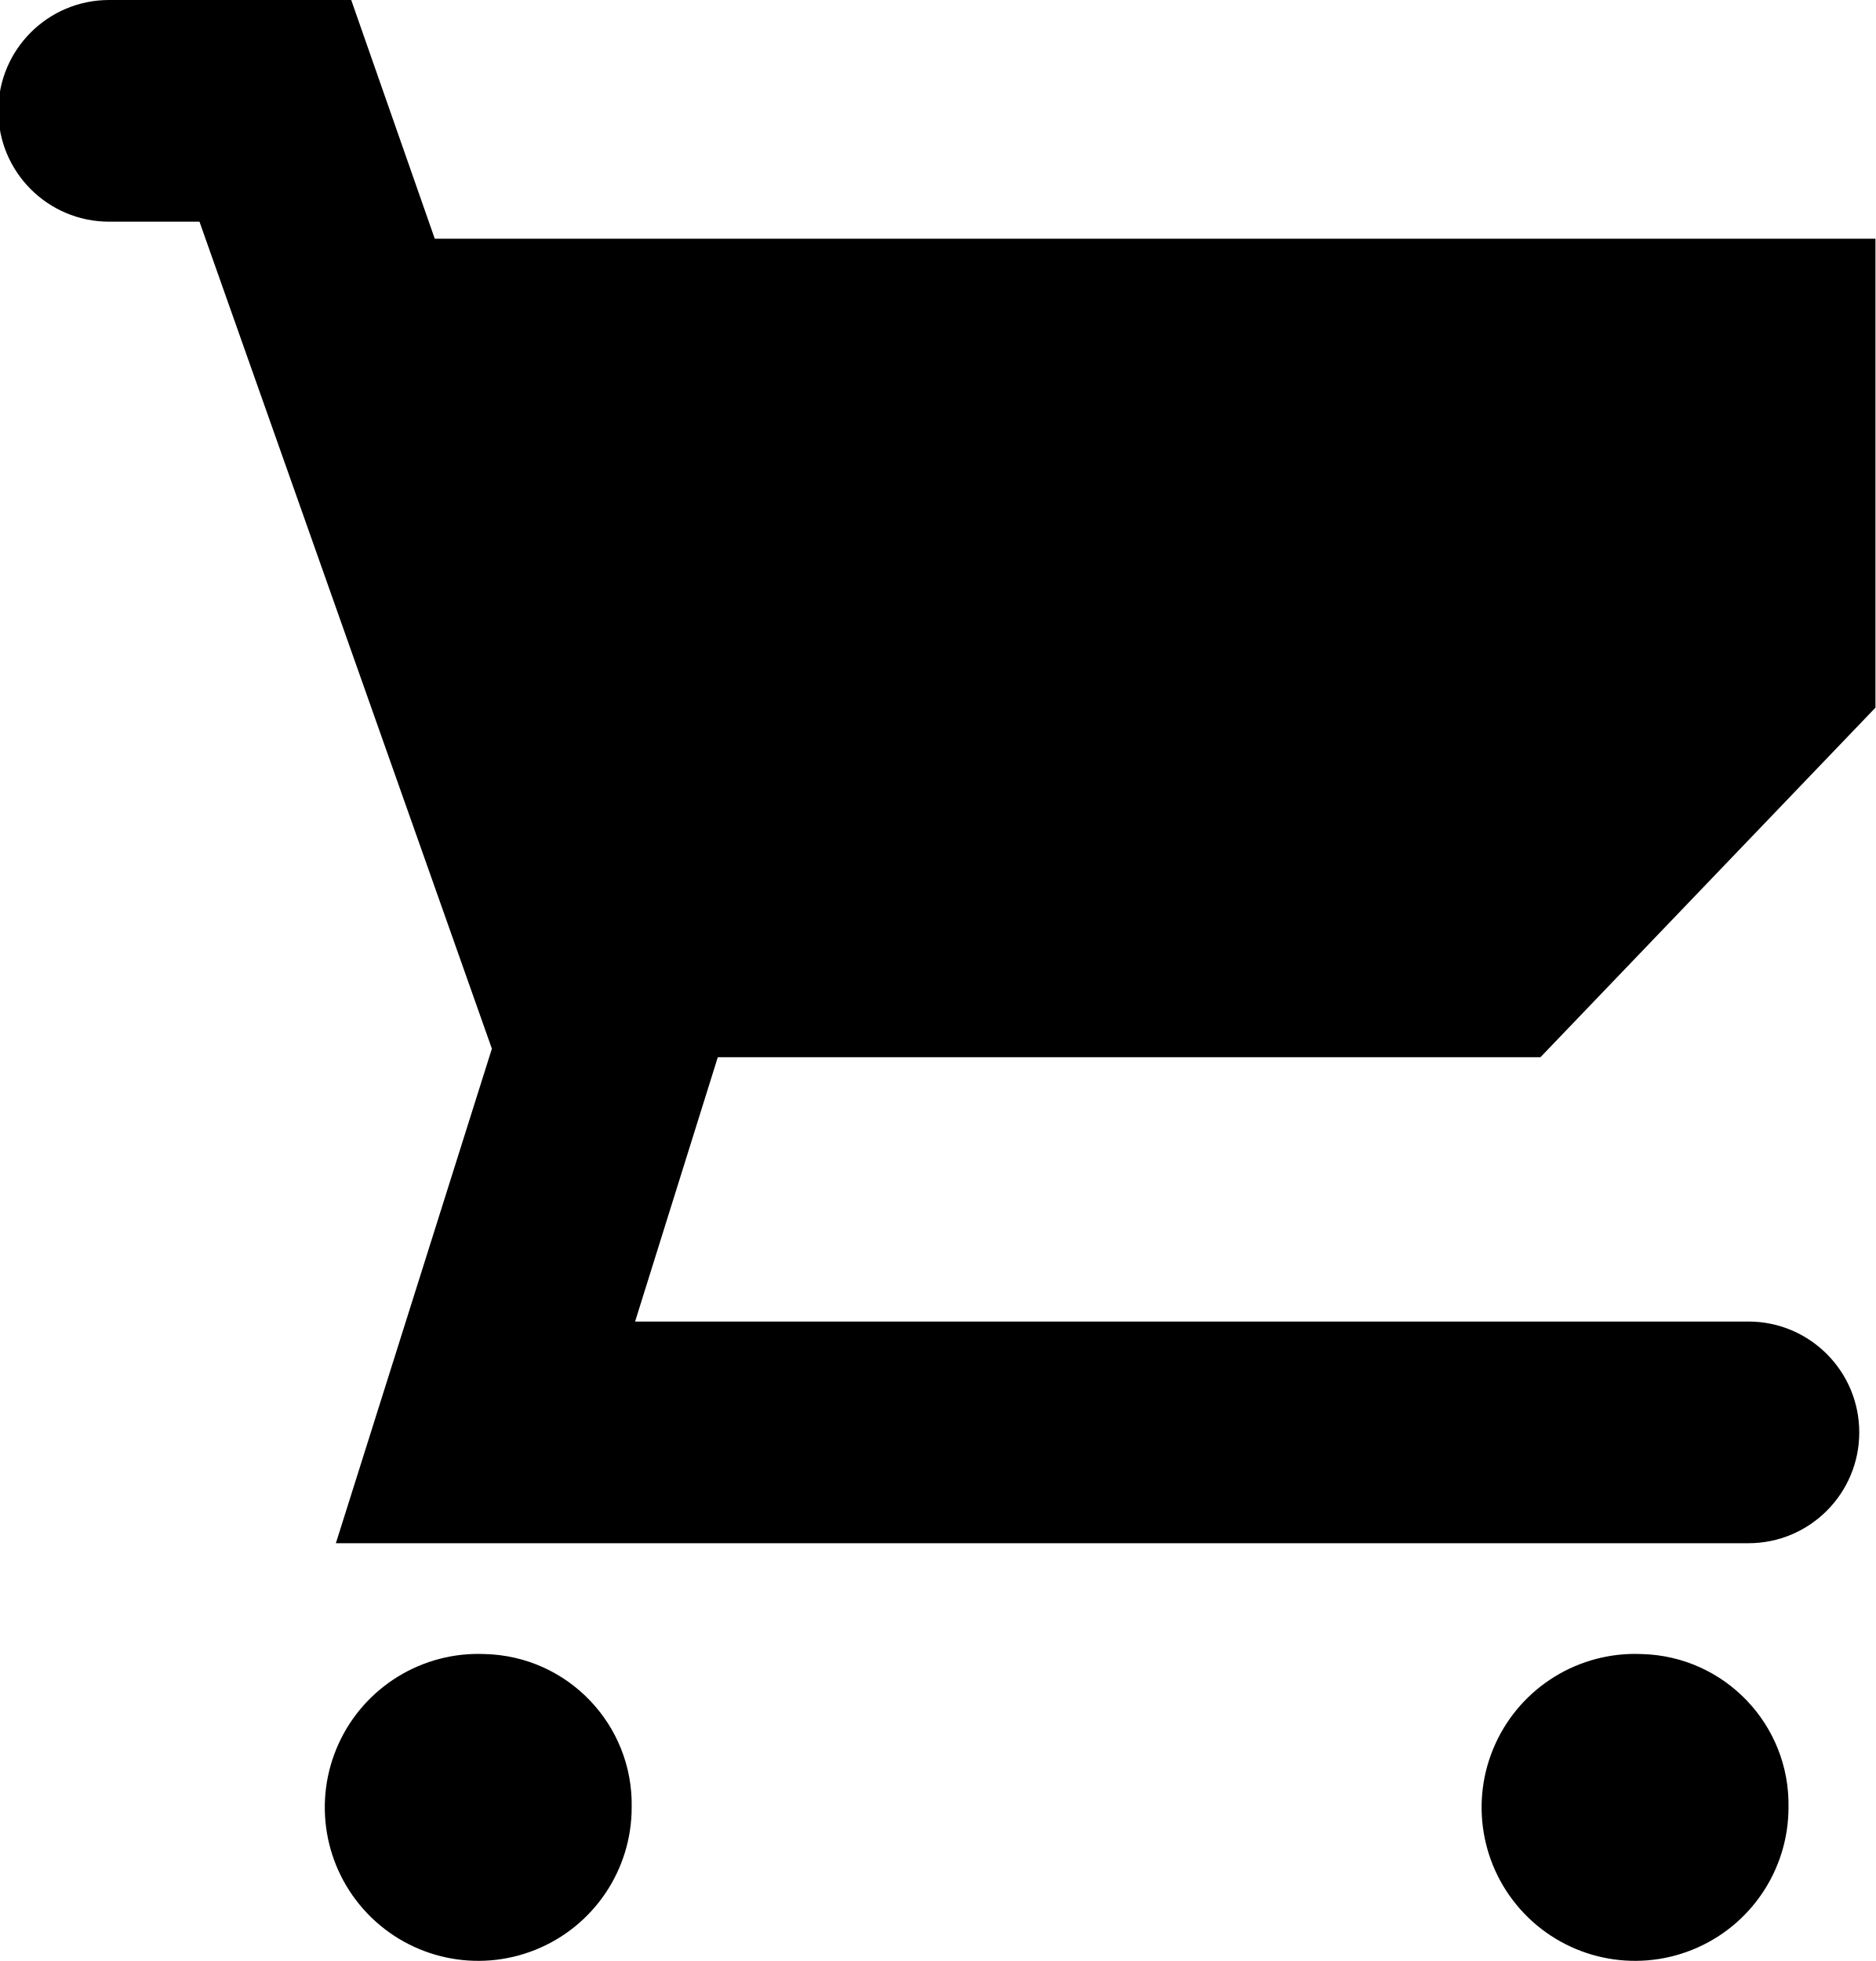
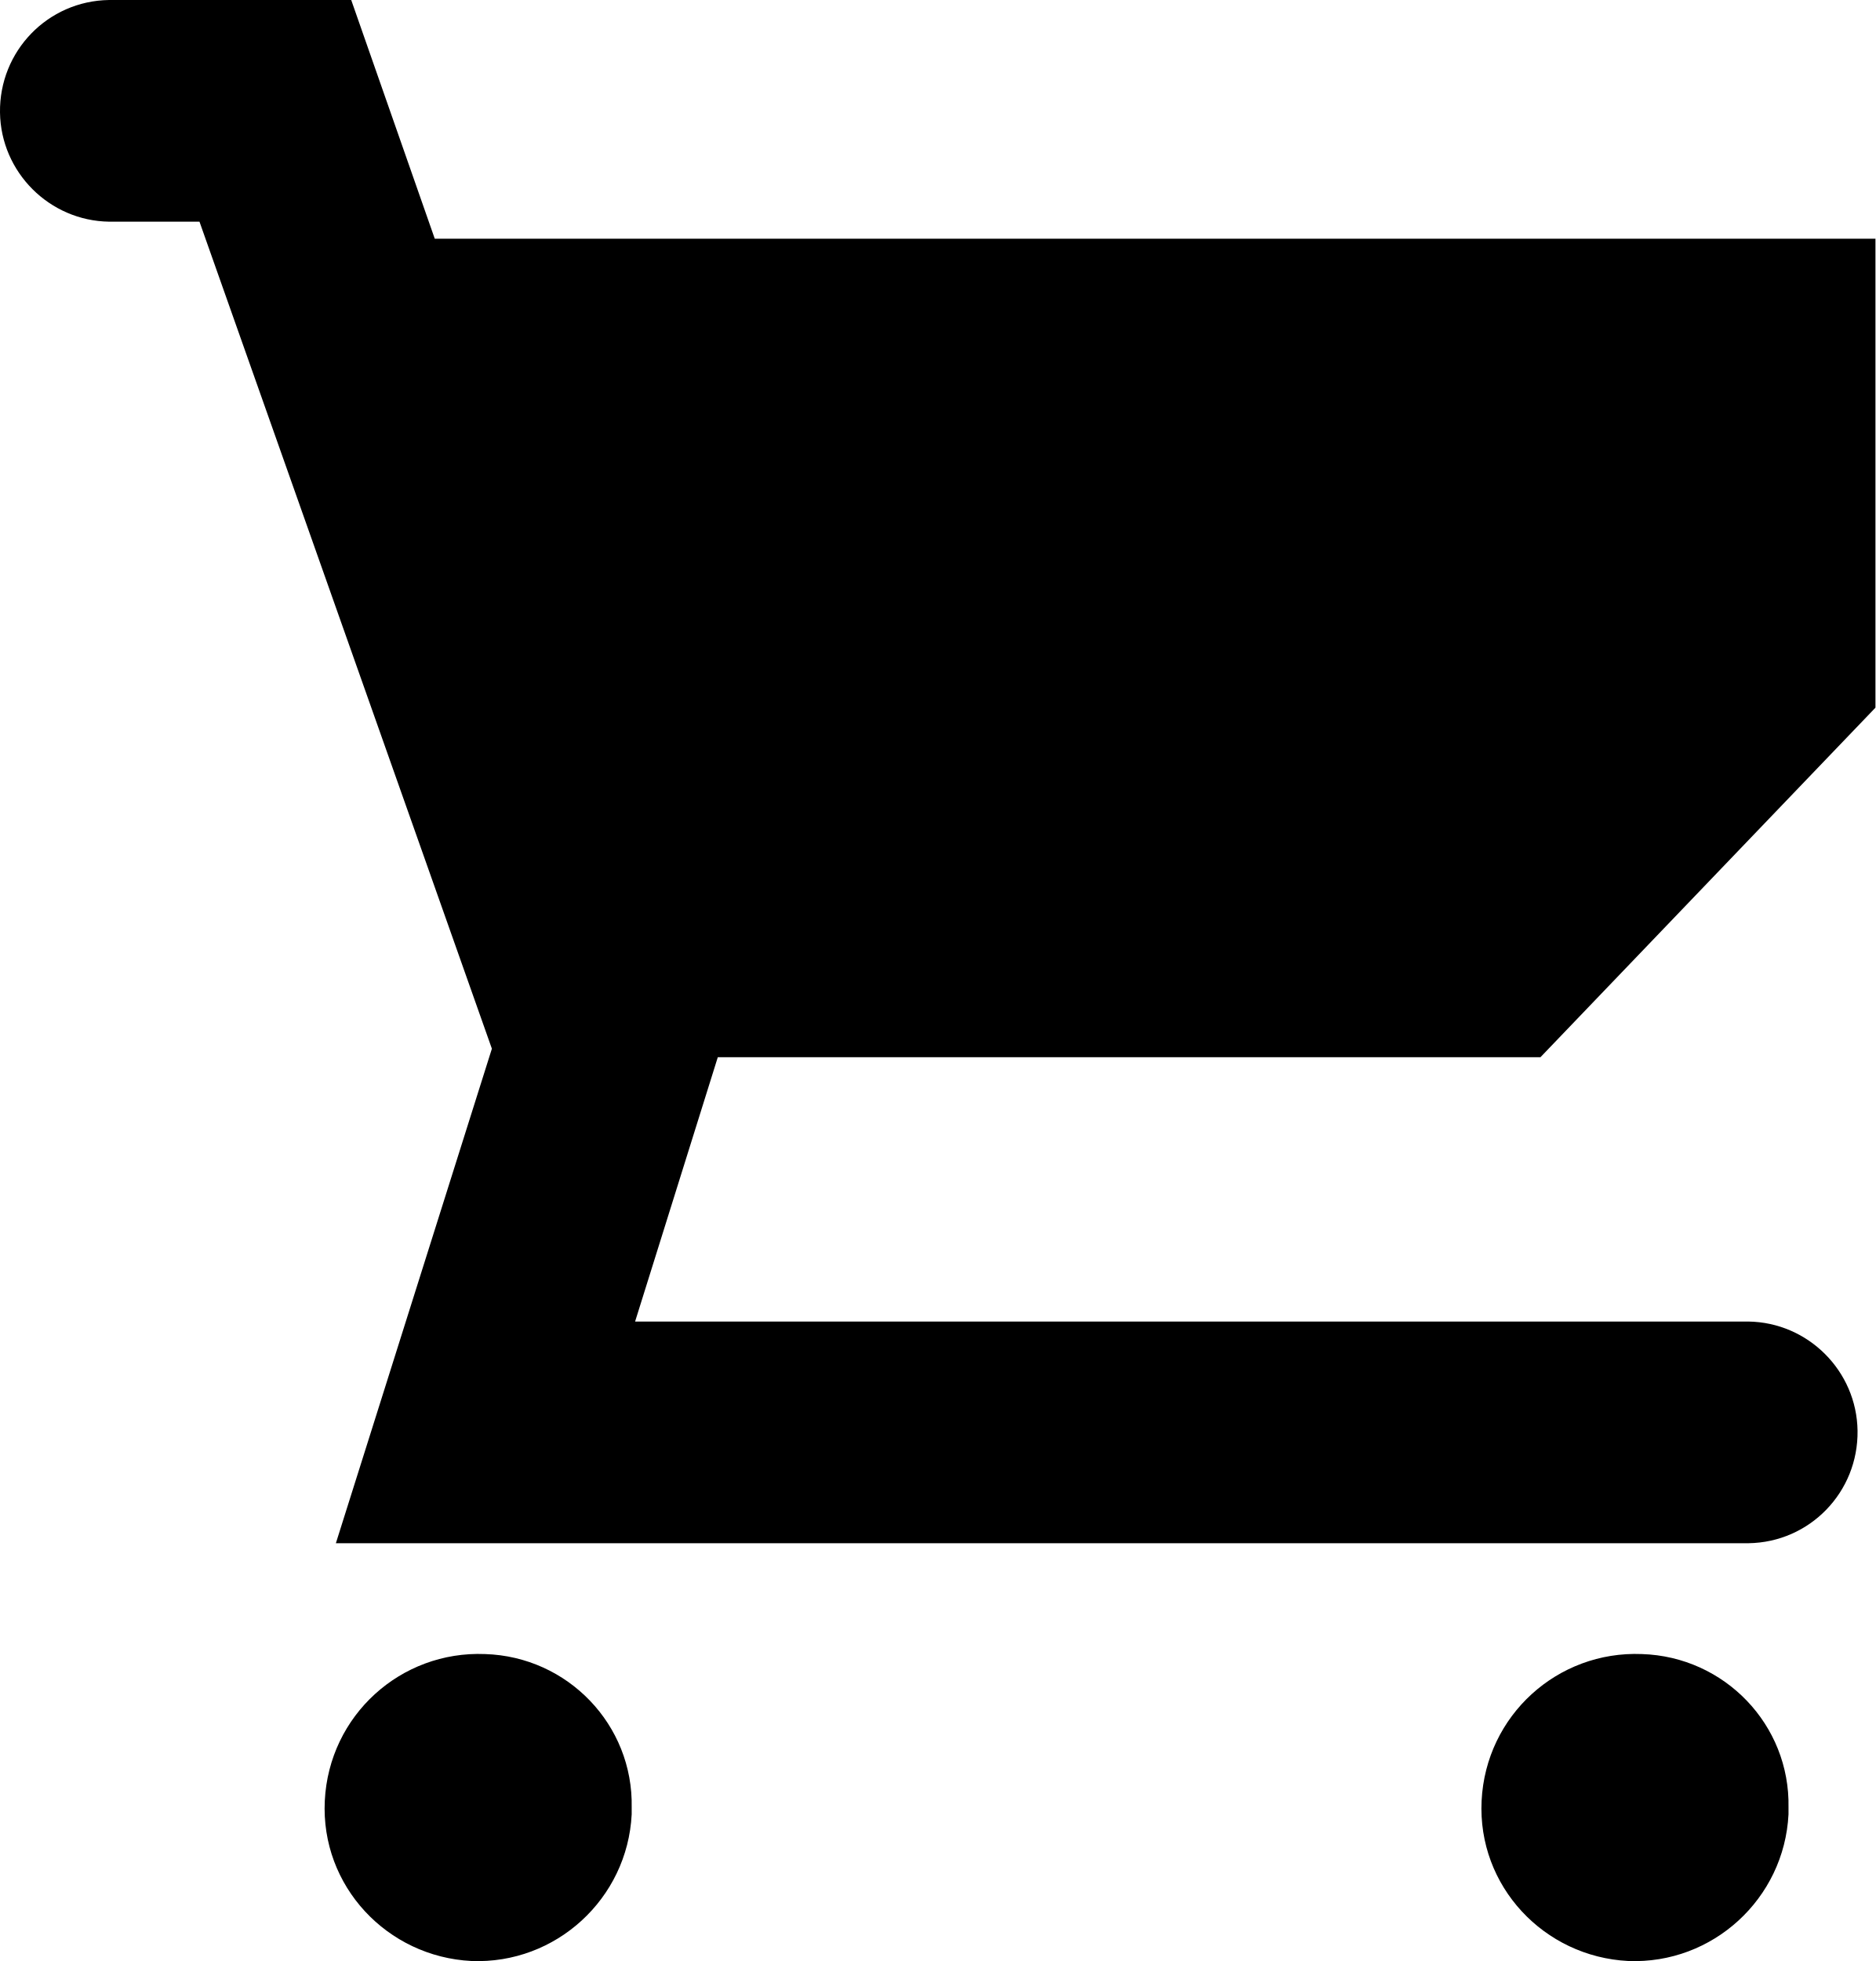
- <svg xmlns="http://www.w3.org/2000/svg" width="22" height="23" viewBox="0 0 22 23">
+ <svg xmlns="http://www.w3.org/2000/svg" id="_レイヤー_1" data-name="レイヤー 1" viewBox="0 0 22 23">
  <defs>
-     <style>.cls-1 { fill-rule: evenodd; }</style>
+     <style>
+       .cls-1 {
+         fill-rule: evenodd;
+         stroke-width: 0px;
+       }
+     </style>
  </defs>
-   <path id="icon_cart.svg" class="cls-1" d="M1029.26 10205.4a1.8 1.8 0 1 0 1.72 1.8 1.766 1.766 0 0 0-1.72-1.8zm-13.57 0a1.8 1.8 0 1 0 1.72 1.8 1.766 1.766 0 0 0-1.72-1.8zm12.38-7l3.93-4.1v-5.5h-16.9l-.98-2.8h-2.84a1.3 1.3 0 0 0 0 2.6h1.06l3.43 9.7-1.83 5.8h16.57a1.3 1.3 0 0 0 0-2.6h-13.06l.97-3.1h9.65zm-15.08-11.1" transform="translate(-1010 -10186)" />
+   <path id="icon_cart.svg" data-name="icon cart.svg" class="cls-1" d="m19.26,19.4c-.99-.04-1.83.72-1.88,1.72s.73,1.83,1.72,1.88c.99.04,1.83-.73,1.88-1.72,0-.03,0-.05,0-.08.02-.97-.75-1.77-1.72-1.8Zm-13.57,0c-.99-.04-1.83.72-1.88,1.72s.73,1.83,1.72,1.88c.99.04,1.83-.73,1.88-1.72,0-.03,0-.05,0-.08.02-.97-.75-1.77-1.72-1.8Zm12.38-7l3.93-4.1V2.8H5.1l-.98-2.8H1.28C.56.01-.01.6,0,1.32c.01.7.58,1.27,1.28,1.28h1.06l3.43,9.7-1.83,5.8h16.57c.72-.01,1.29-.6,1.28-1.32-.01-.7-.58-1.27-1.28-1.28H7.45l.97-3.1h9.65Z" />
</svg>
